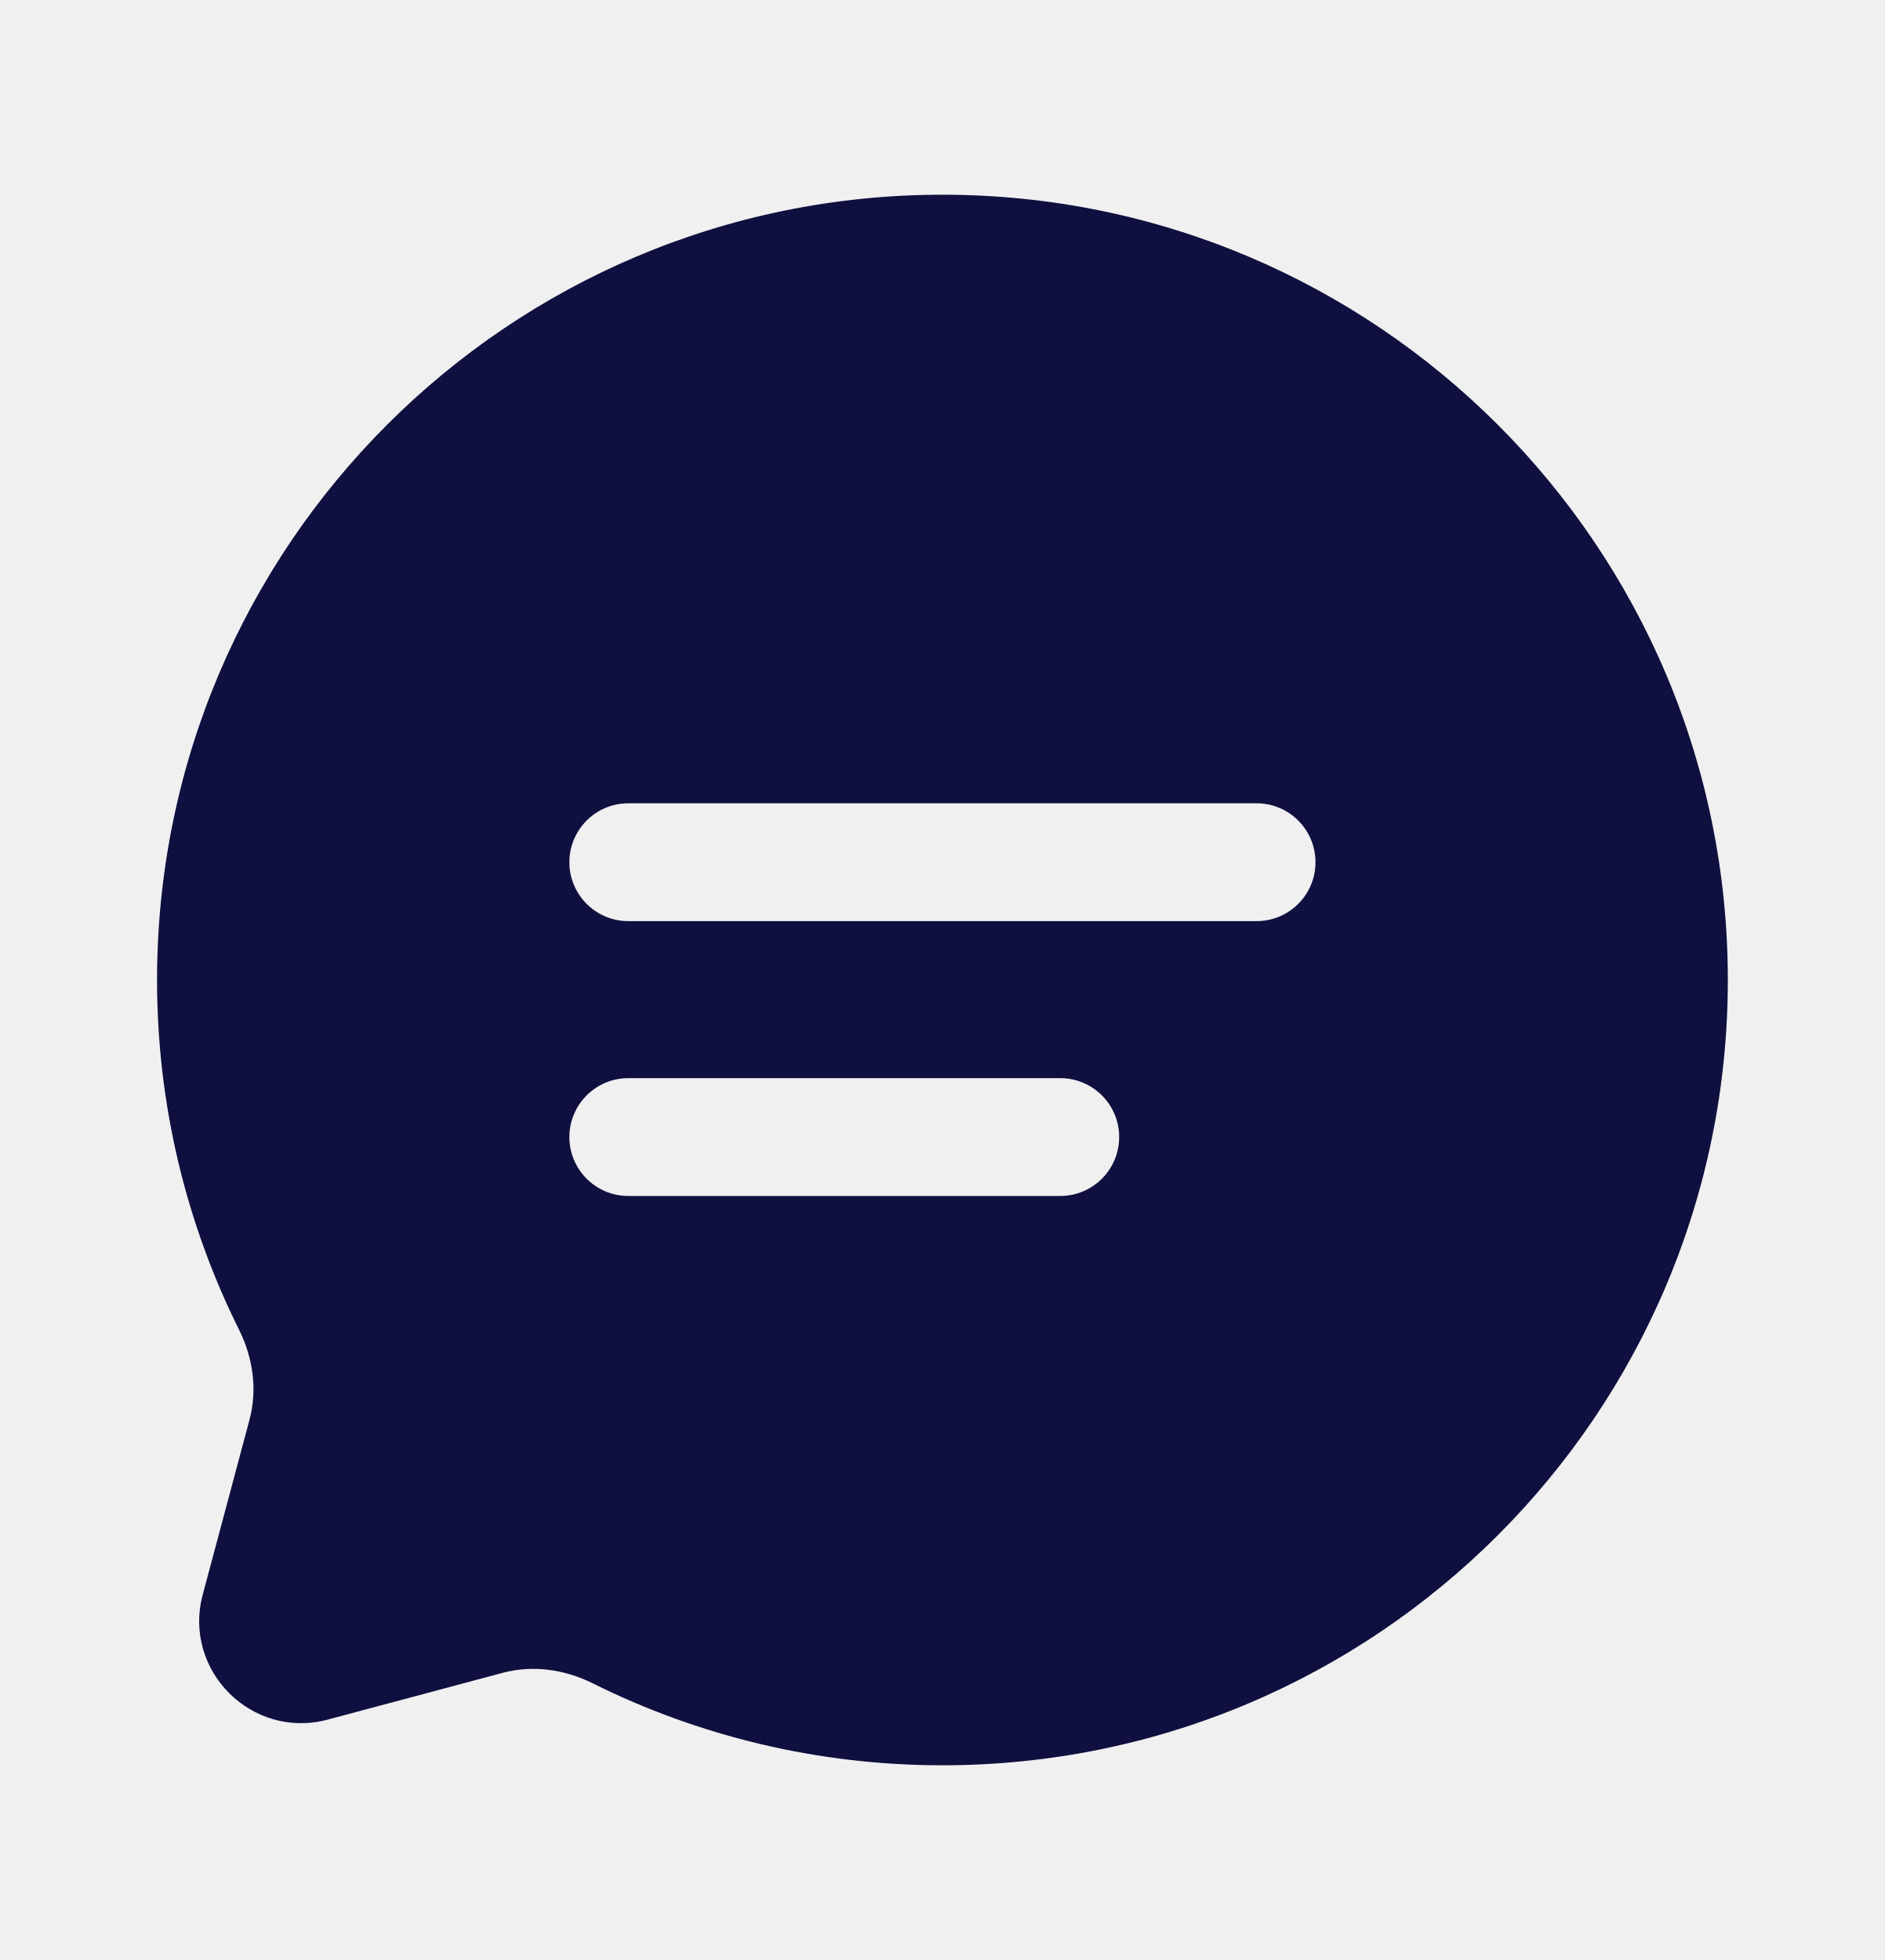
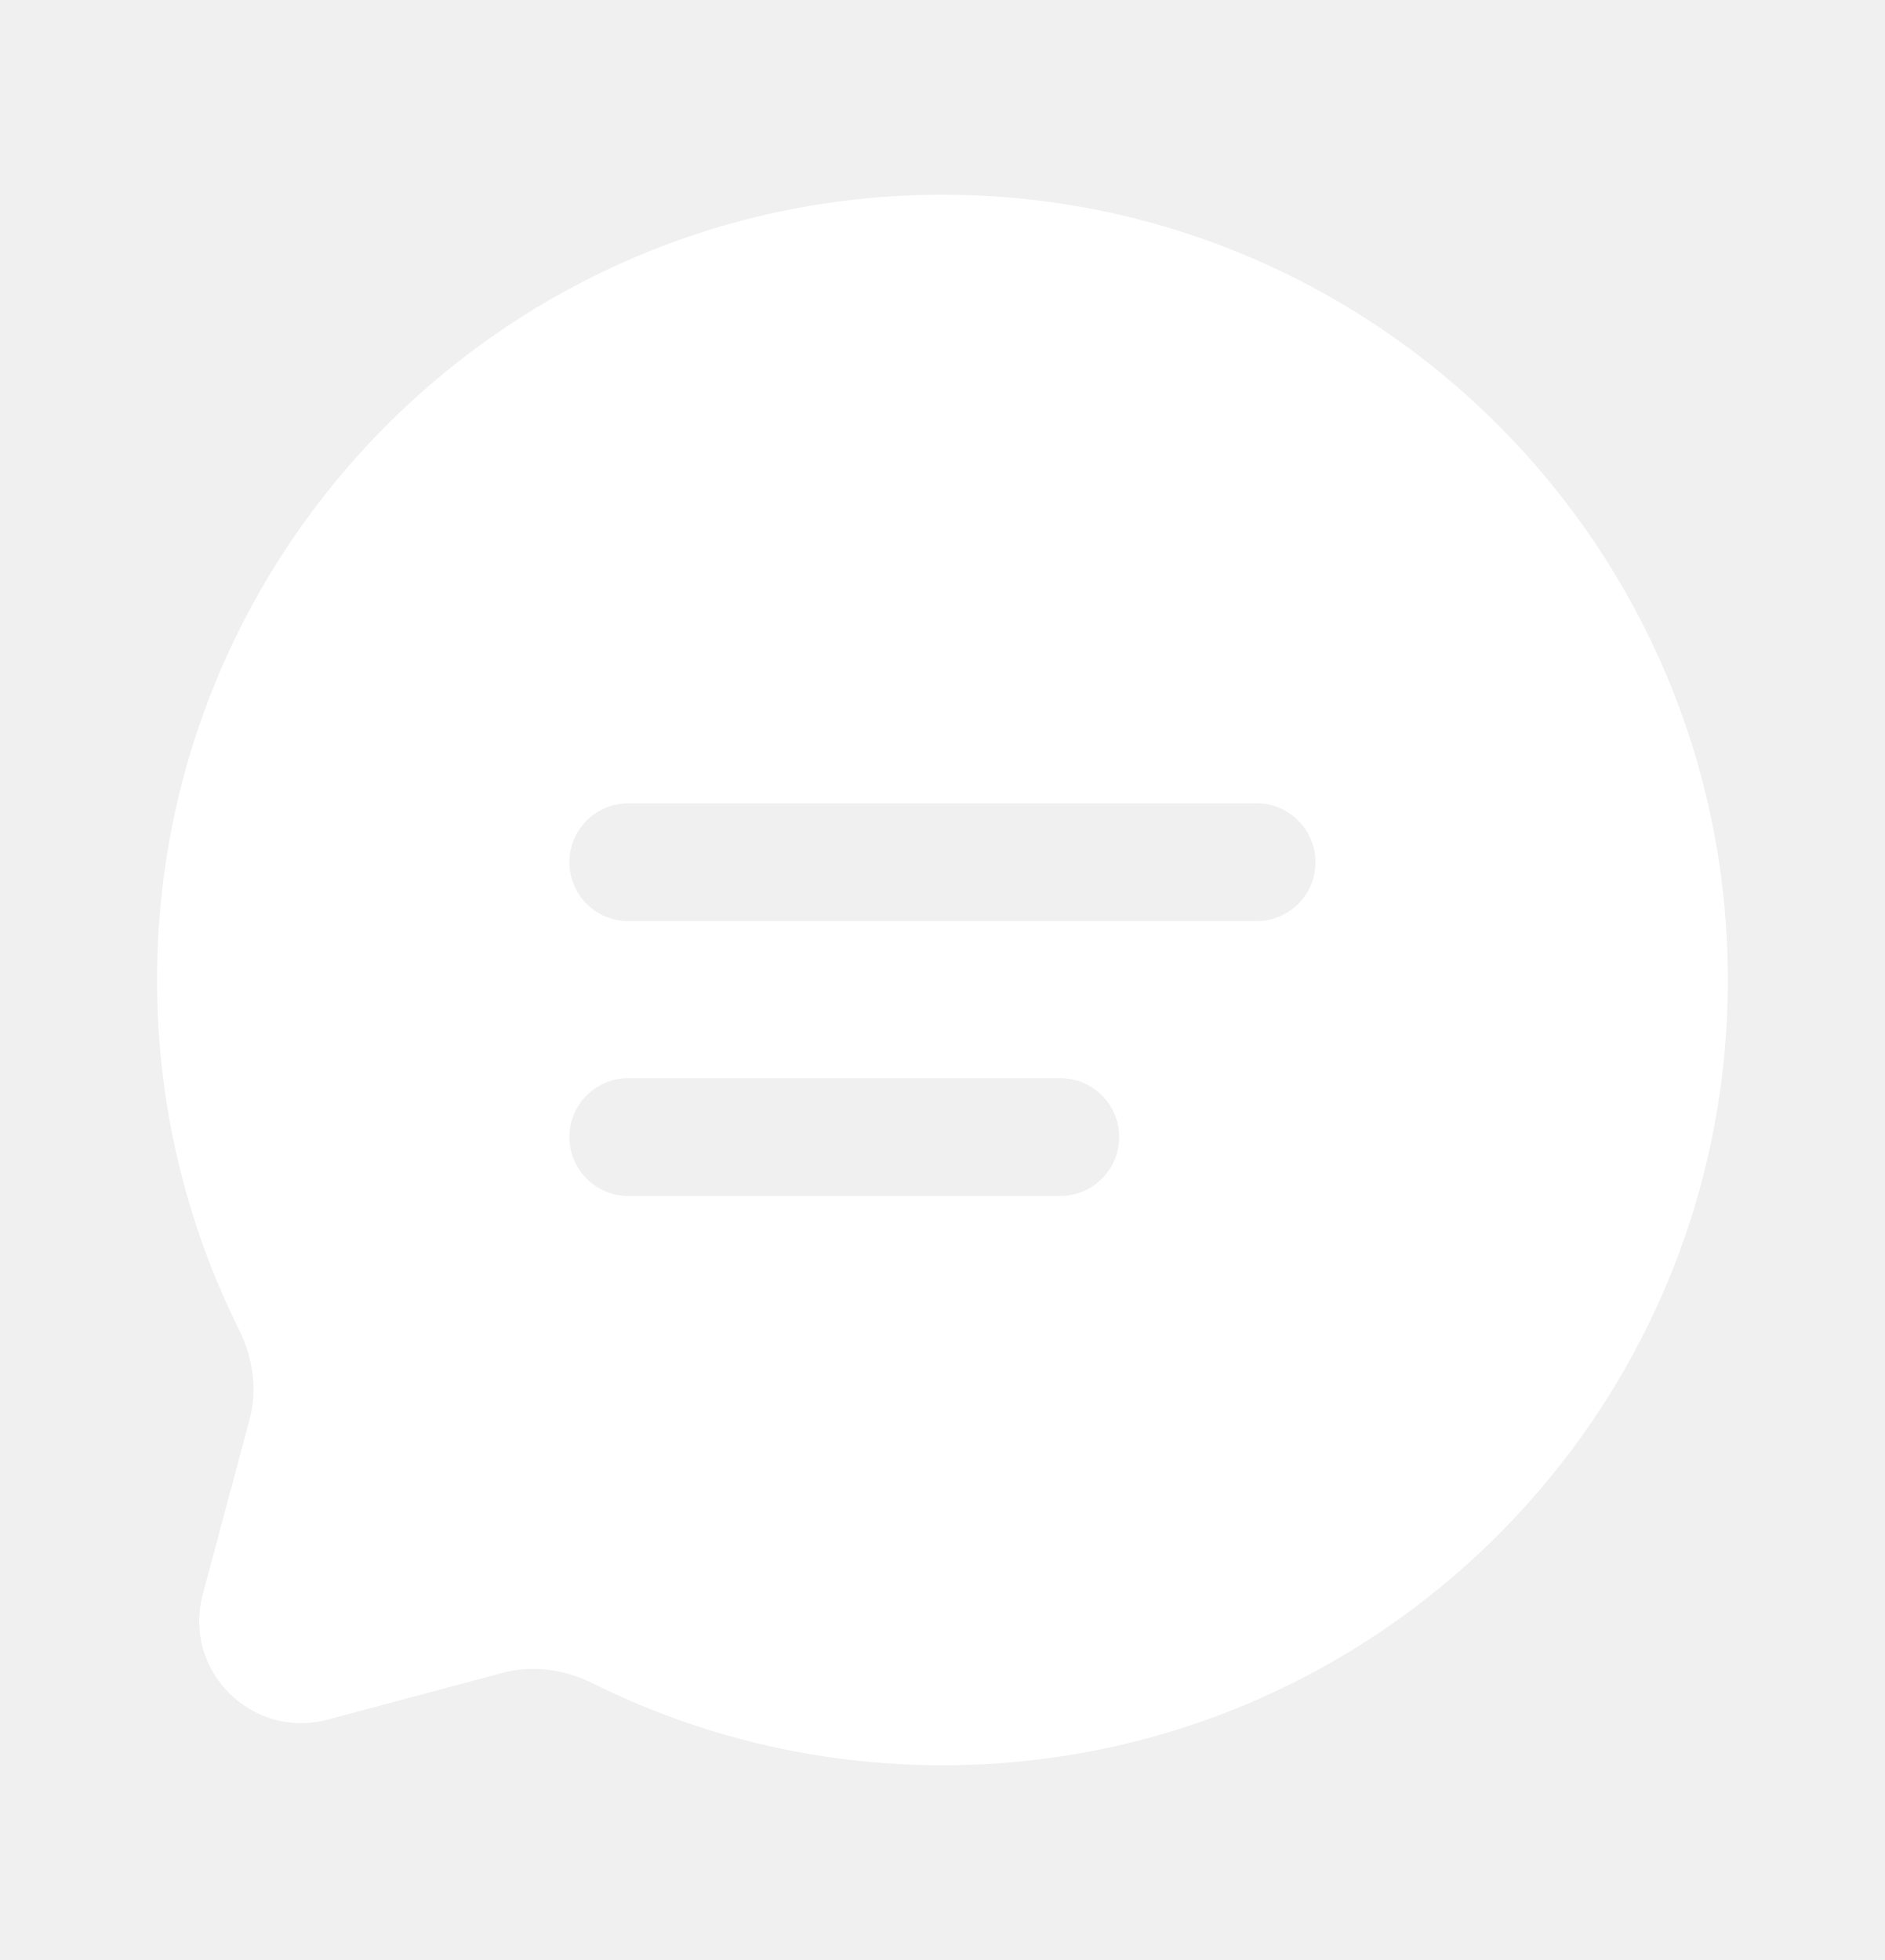
<svg xmlns="http://www.w3.org/2000/svg" width="25" height="26" viewBox="0 0 25 26" fill="none">
-   <path fill-rule="evenodd" clip-rule="evenodd" d="M12.5 23.417C18.253 23.417 22.917 18.753 22.917 13C22.917 7.247 18.253 2.583 12.5 2.583C6.747 2.583 2.083 7.247 2.083 13C2.083 14.666 2.475 16.241 3.17 17.638C3.355 18.009 3.417 18.433 3.309 18.834L2.689 21.153C2.42 22.159 3.341 23.08 4.347 22.811L6.666 22.191C7.067 22.083 7.491 22.145 7.862 22.33C9.259 23.025 10.834 23.417 12.5 23.417ZM8.333 14.302C7.902 14.302 7.552 14.652 7.552 15.083C7.552 15.515 7.902 15.865 8.333 15.865H14.062C14.494 15.865 14.844 15.515 14.844 15.083C14.844 14.652 14.494 14.302 14.062 14.302H8.333ZM7.552 11.438C7.552 11.006 7.902 10.656 8.333 10.656H16.667C17.098 10.656 17.448 11.006 17.448 11.438C17.448 11.869 17.098 12.219 16.667 12.219H8.333C7.902 12.219 7.552 11.869 7.552 11.438Z" fill="#0F103F" />
+   <path fill-rule="evenodd" clip-rule="evenodd" d="M12.5 23.417C18.253 23.417 22.917 18.753 22.917 13C22.917 7.247 18.253 2.583 12.5 2.583C6.747 2.583 2.083 7.247 2.083 13C2.083 14.666 2.475 16.241 3.17 17.638C3.355 18.009 3.417 18.433 3.309 18.834L2.689 21.153C2.42 22.159 3.341 23.08 4.347 22.811L6.666 22.191C7.067 22.083 7.491 22.145 7.862 22.33C9.259 23.025 10.834 23.417 12.5 23.417ZM8.333 14.302C7.902 14.302 7.552 14.652 7.552 15.083C7.552 15.515 7.902 15.865 8.333 15.865H14.062C14.494 15.865 14.844 15.515 14.844 15.083C14.844 14.652 14.494 14.302 14.062 14.302H8.333ZM7.552 11.438C7.552 11.006 7.902 10.656 8.333 10.656H16.667C17.098 10.656 17.448 11.006 17.448 11.438C17.448 11.869 17.098 12.219 16.667 12.219H8.333C7.902 12.219 7.552 11.869 7.552 11.438Z" fill="#fff" />
</svg>
